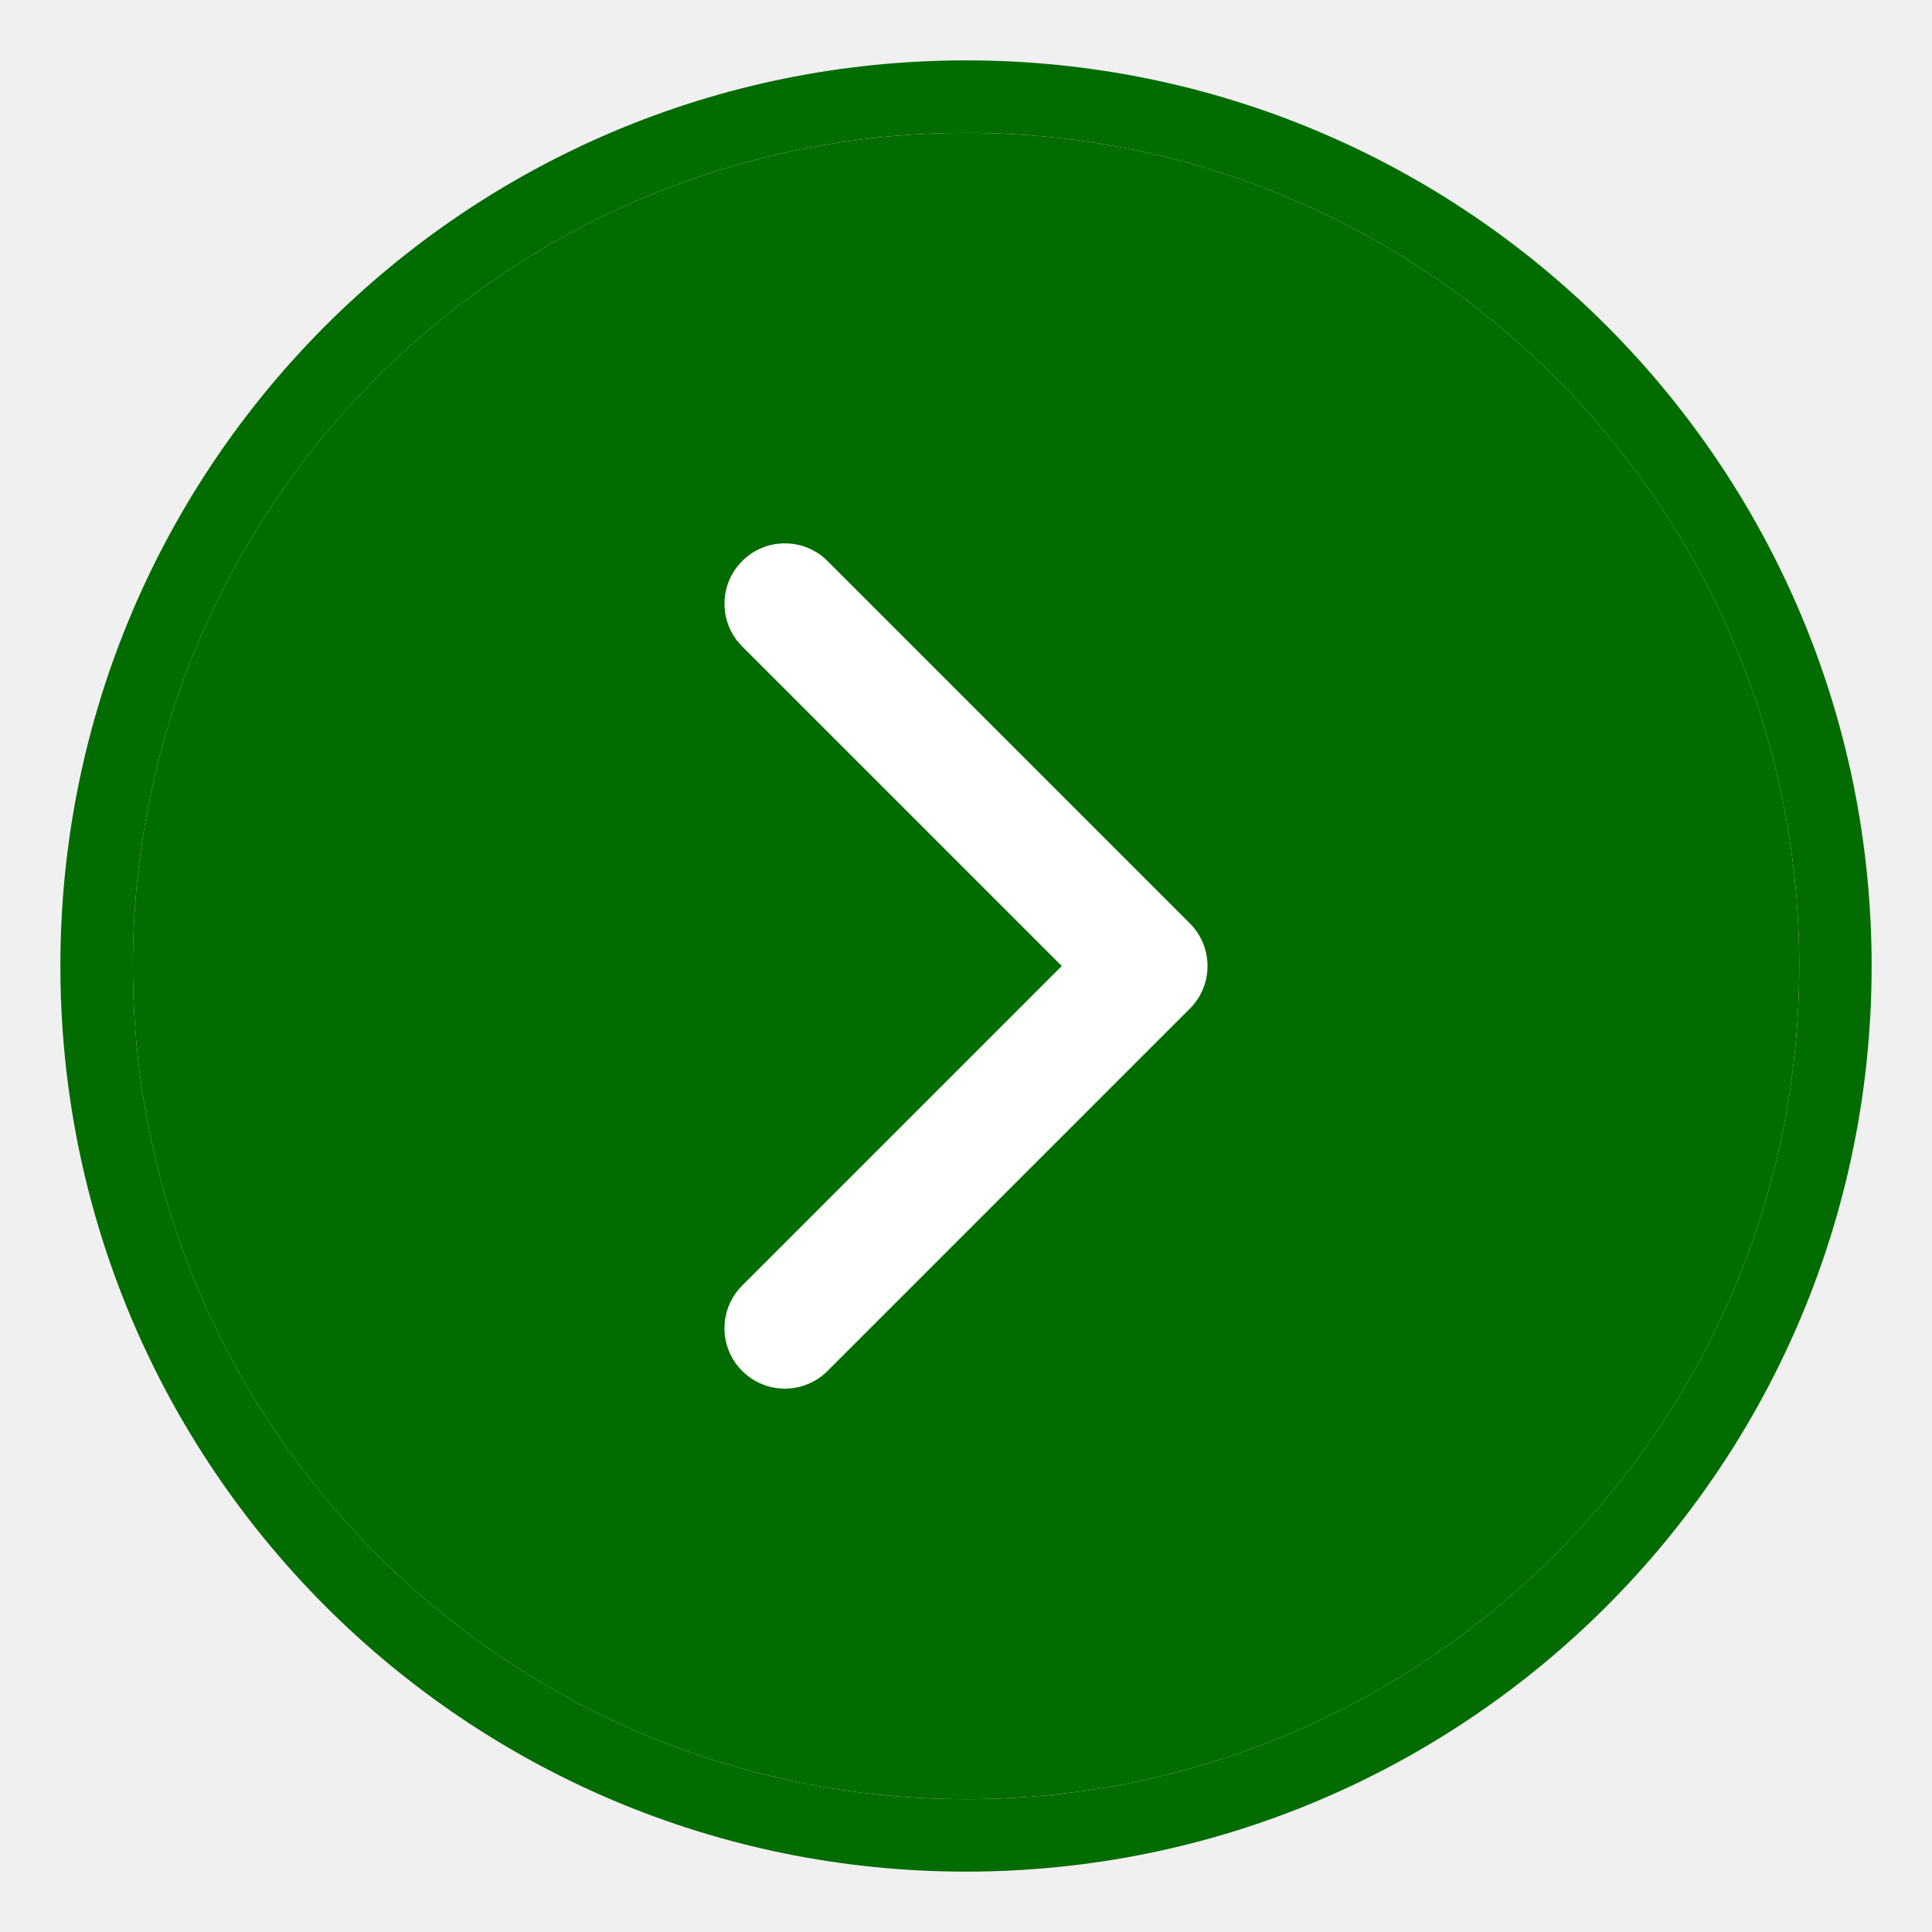
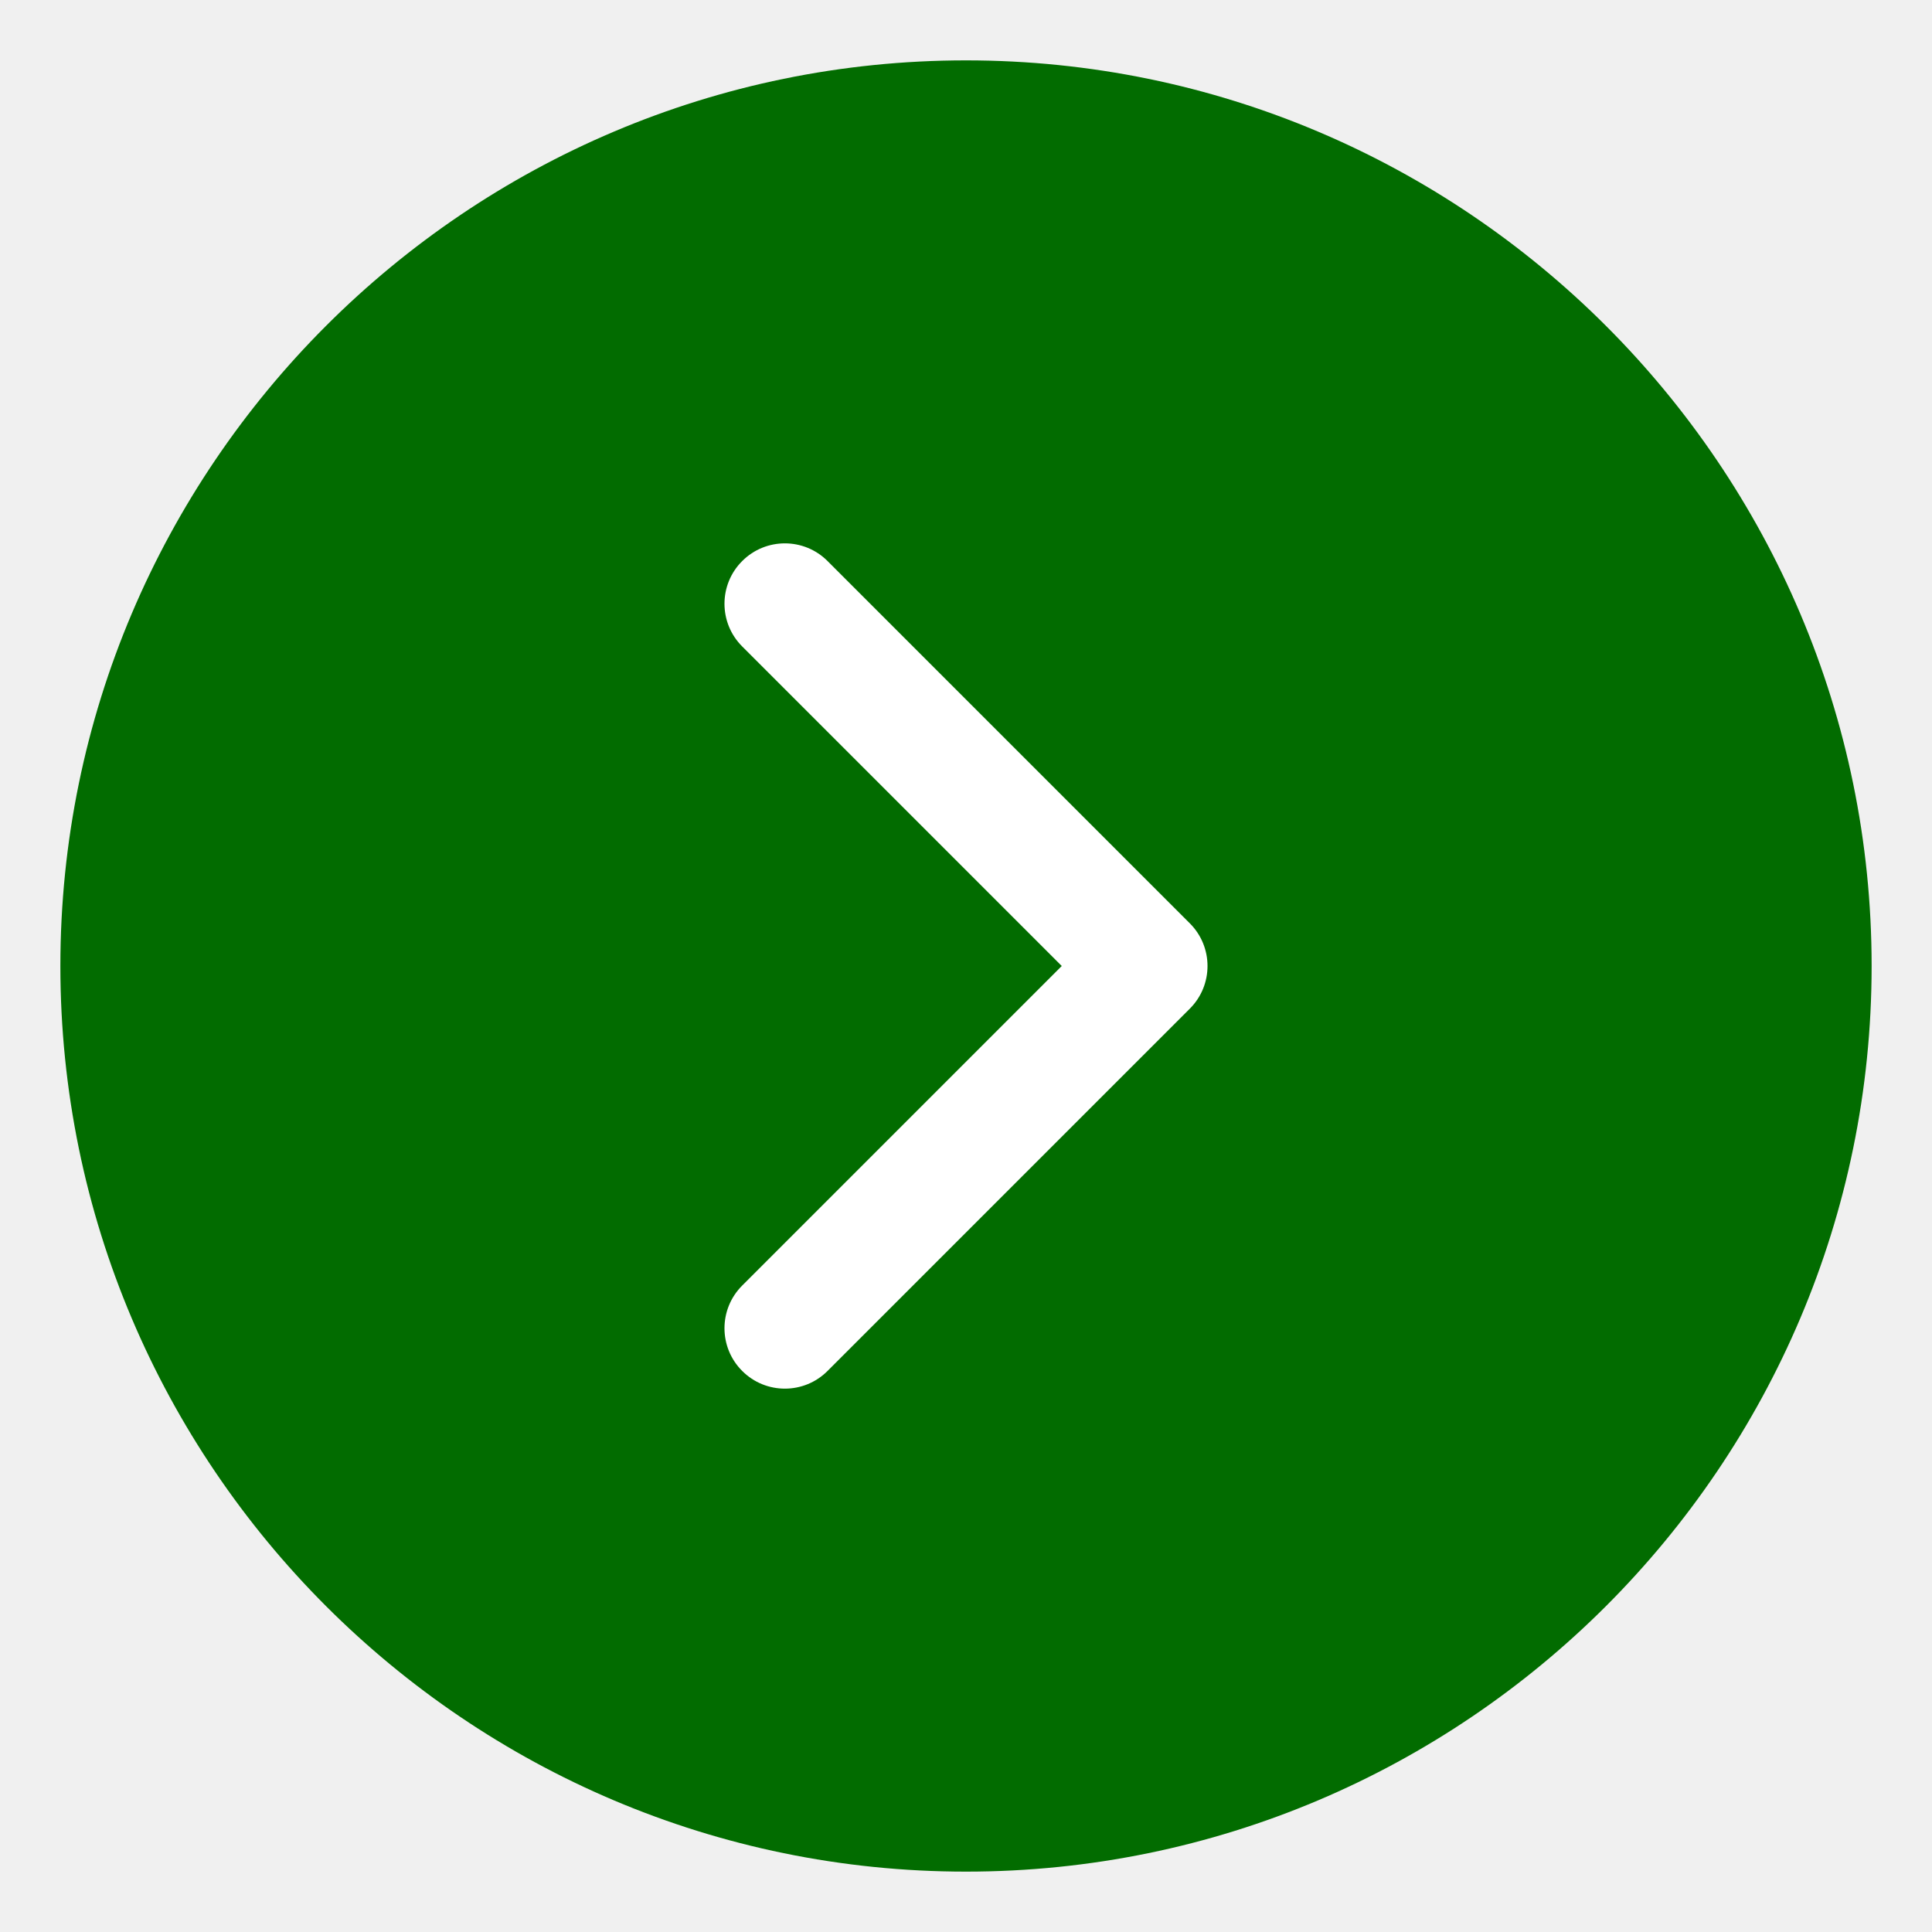
<svg xmlns="http://www.w3.org/2000/svg" width="32" height="32" viewBox="0 0 32 32" fill="none">
-   <path d="M31 16C31 7.716 24.286 1 16 1C7.714 1 1 7.714 1 16C1 24.286 7.714 31 16 31C24.286 31 31 24.286 31 16ZM2.201 16C2.201 8.391 8.391 2.2 16.001 2.2C23.611 2.2 29.801 8.391 29.801 16C29.801 23.608 23.61 29.8 16.001 29.8C8.393 29.8 2.201 23.608 2.201 16Z" fill="#026C00" />
-   <path d="M2.201 16C2.201 8.391 8.391 2.2 16.001 2.2C23.611 2.2 29.801 8.391 29.801 16C29.801 23.608 23.61 29.8 16.001 29.8C8.393 29.8 2.201 23.608 2.201 16Z" fill="#026C00" />
+   <path d="M1 16C1 7.73 7.729 1 16 1C24.271 1 31 7.73 31 16C31 24.27 24.27 31 16 31C7.73 31 1 24.27 1 16Z" fill="#026C00" />
  <path fill-rule="evenodd" clip-rule="evenodd" d="M12.293 9.293C12.683 8.902 13.317 8.902 13.707 9.293L19.707 15.293C20.098 15.683 20.098 16.317 19.707 16.707L13.707 22.707C13.317 23.098 12.683 23.098 12.293 22.707C11.902 22.317 11.902 21.683 12.293 21.293L17.586 16L12.293 10.707C11.902 10.317 11.902 9.683 12.293 9.293Z" fill="white" />
</svg>
